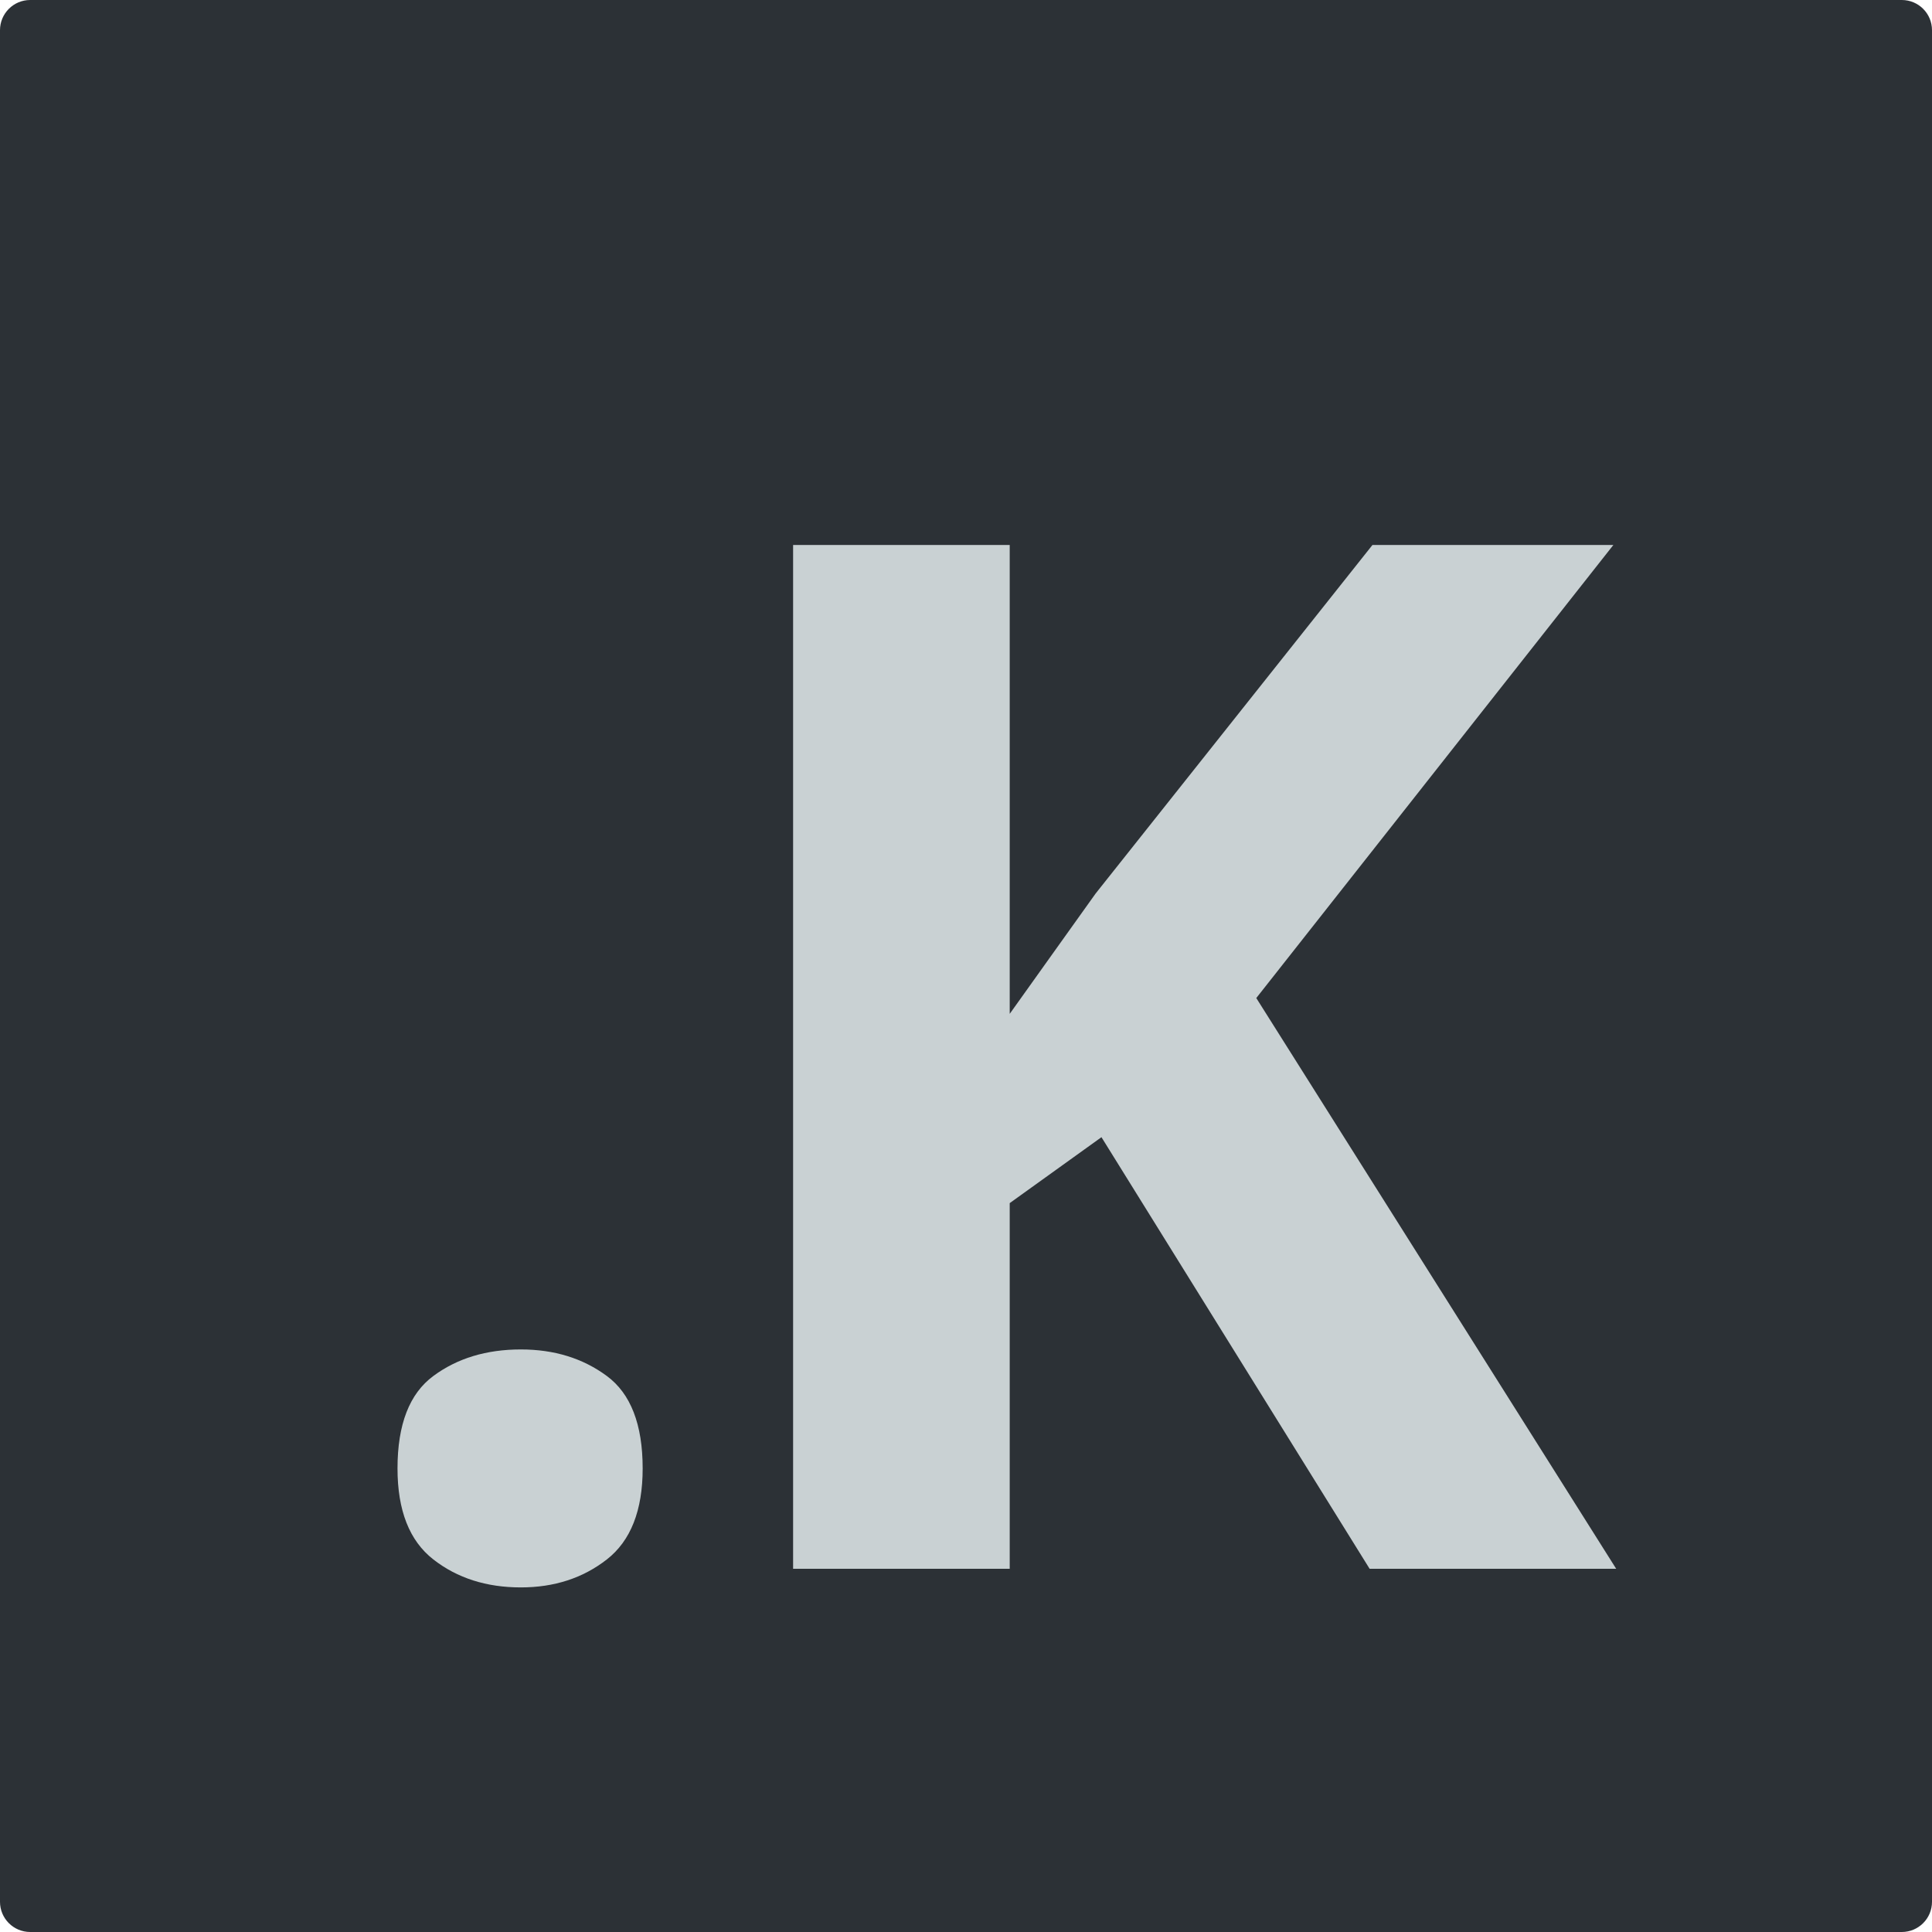
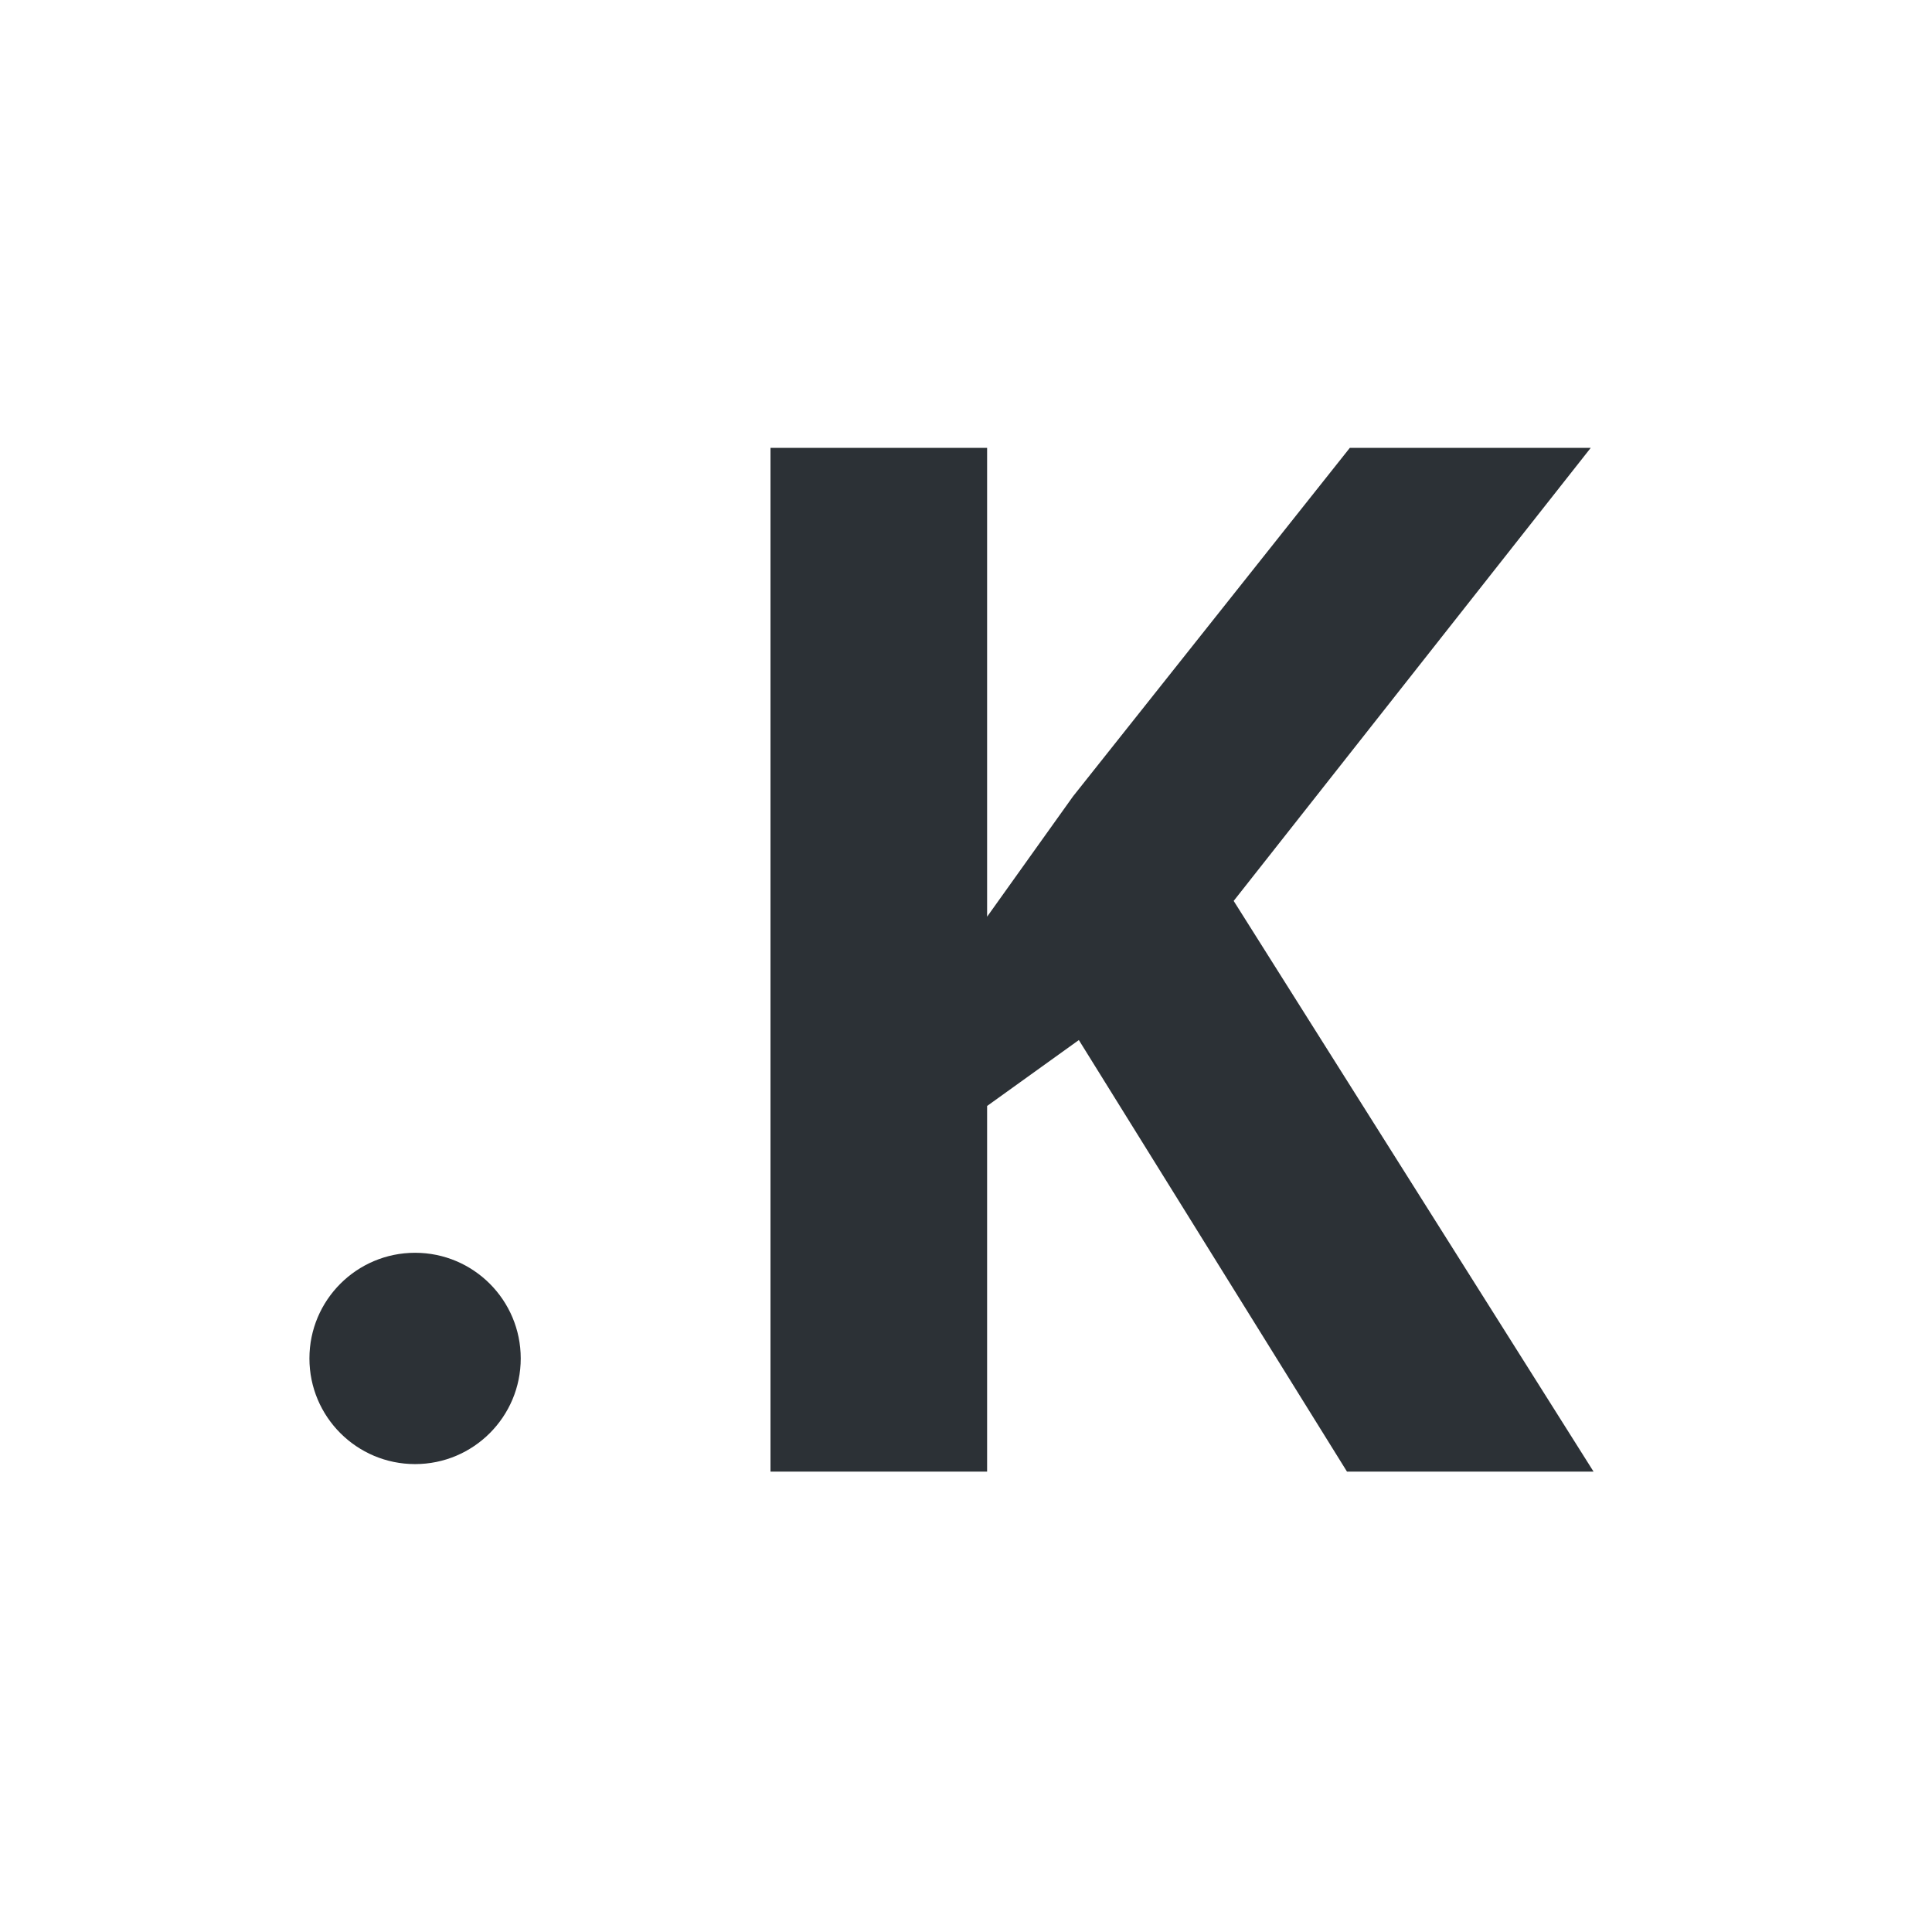
<svg xmlns="http://www.w3.org/2000/svg" width="256" height="256" viewBox="0 0 256 256" fill="none">
-   <rect width="256" height="256" rx="4" fill="#2C3136" />
-   <text x="50%" y="55%" dominant-baseline="middle" text-anchor="middle" font-family="Verdana, Geneva, sans-serif" font-size="190" font-weight="bold" fill="#C9D1D3" letter-spacing="-8">.K</text>
+   <circle cx="55" cy="180" r="14" fill="#2C3136" />
+   <text x="85" y="195" text-anchor="start" font-family="Verdana, Geneva, sans-serif" font-size="190" font-weight="bold" fill="#2C3136">K</text>
</svg>
